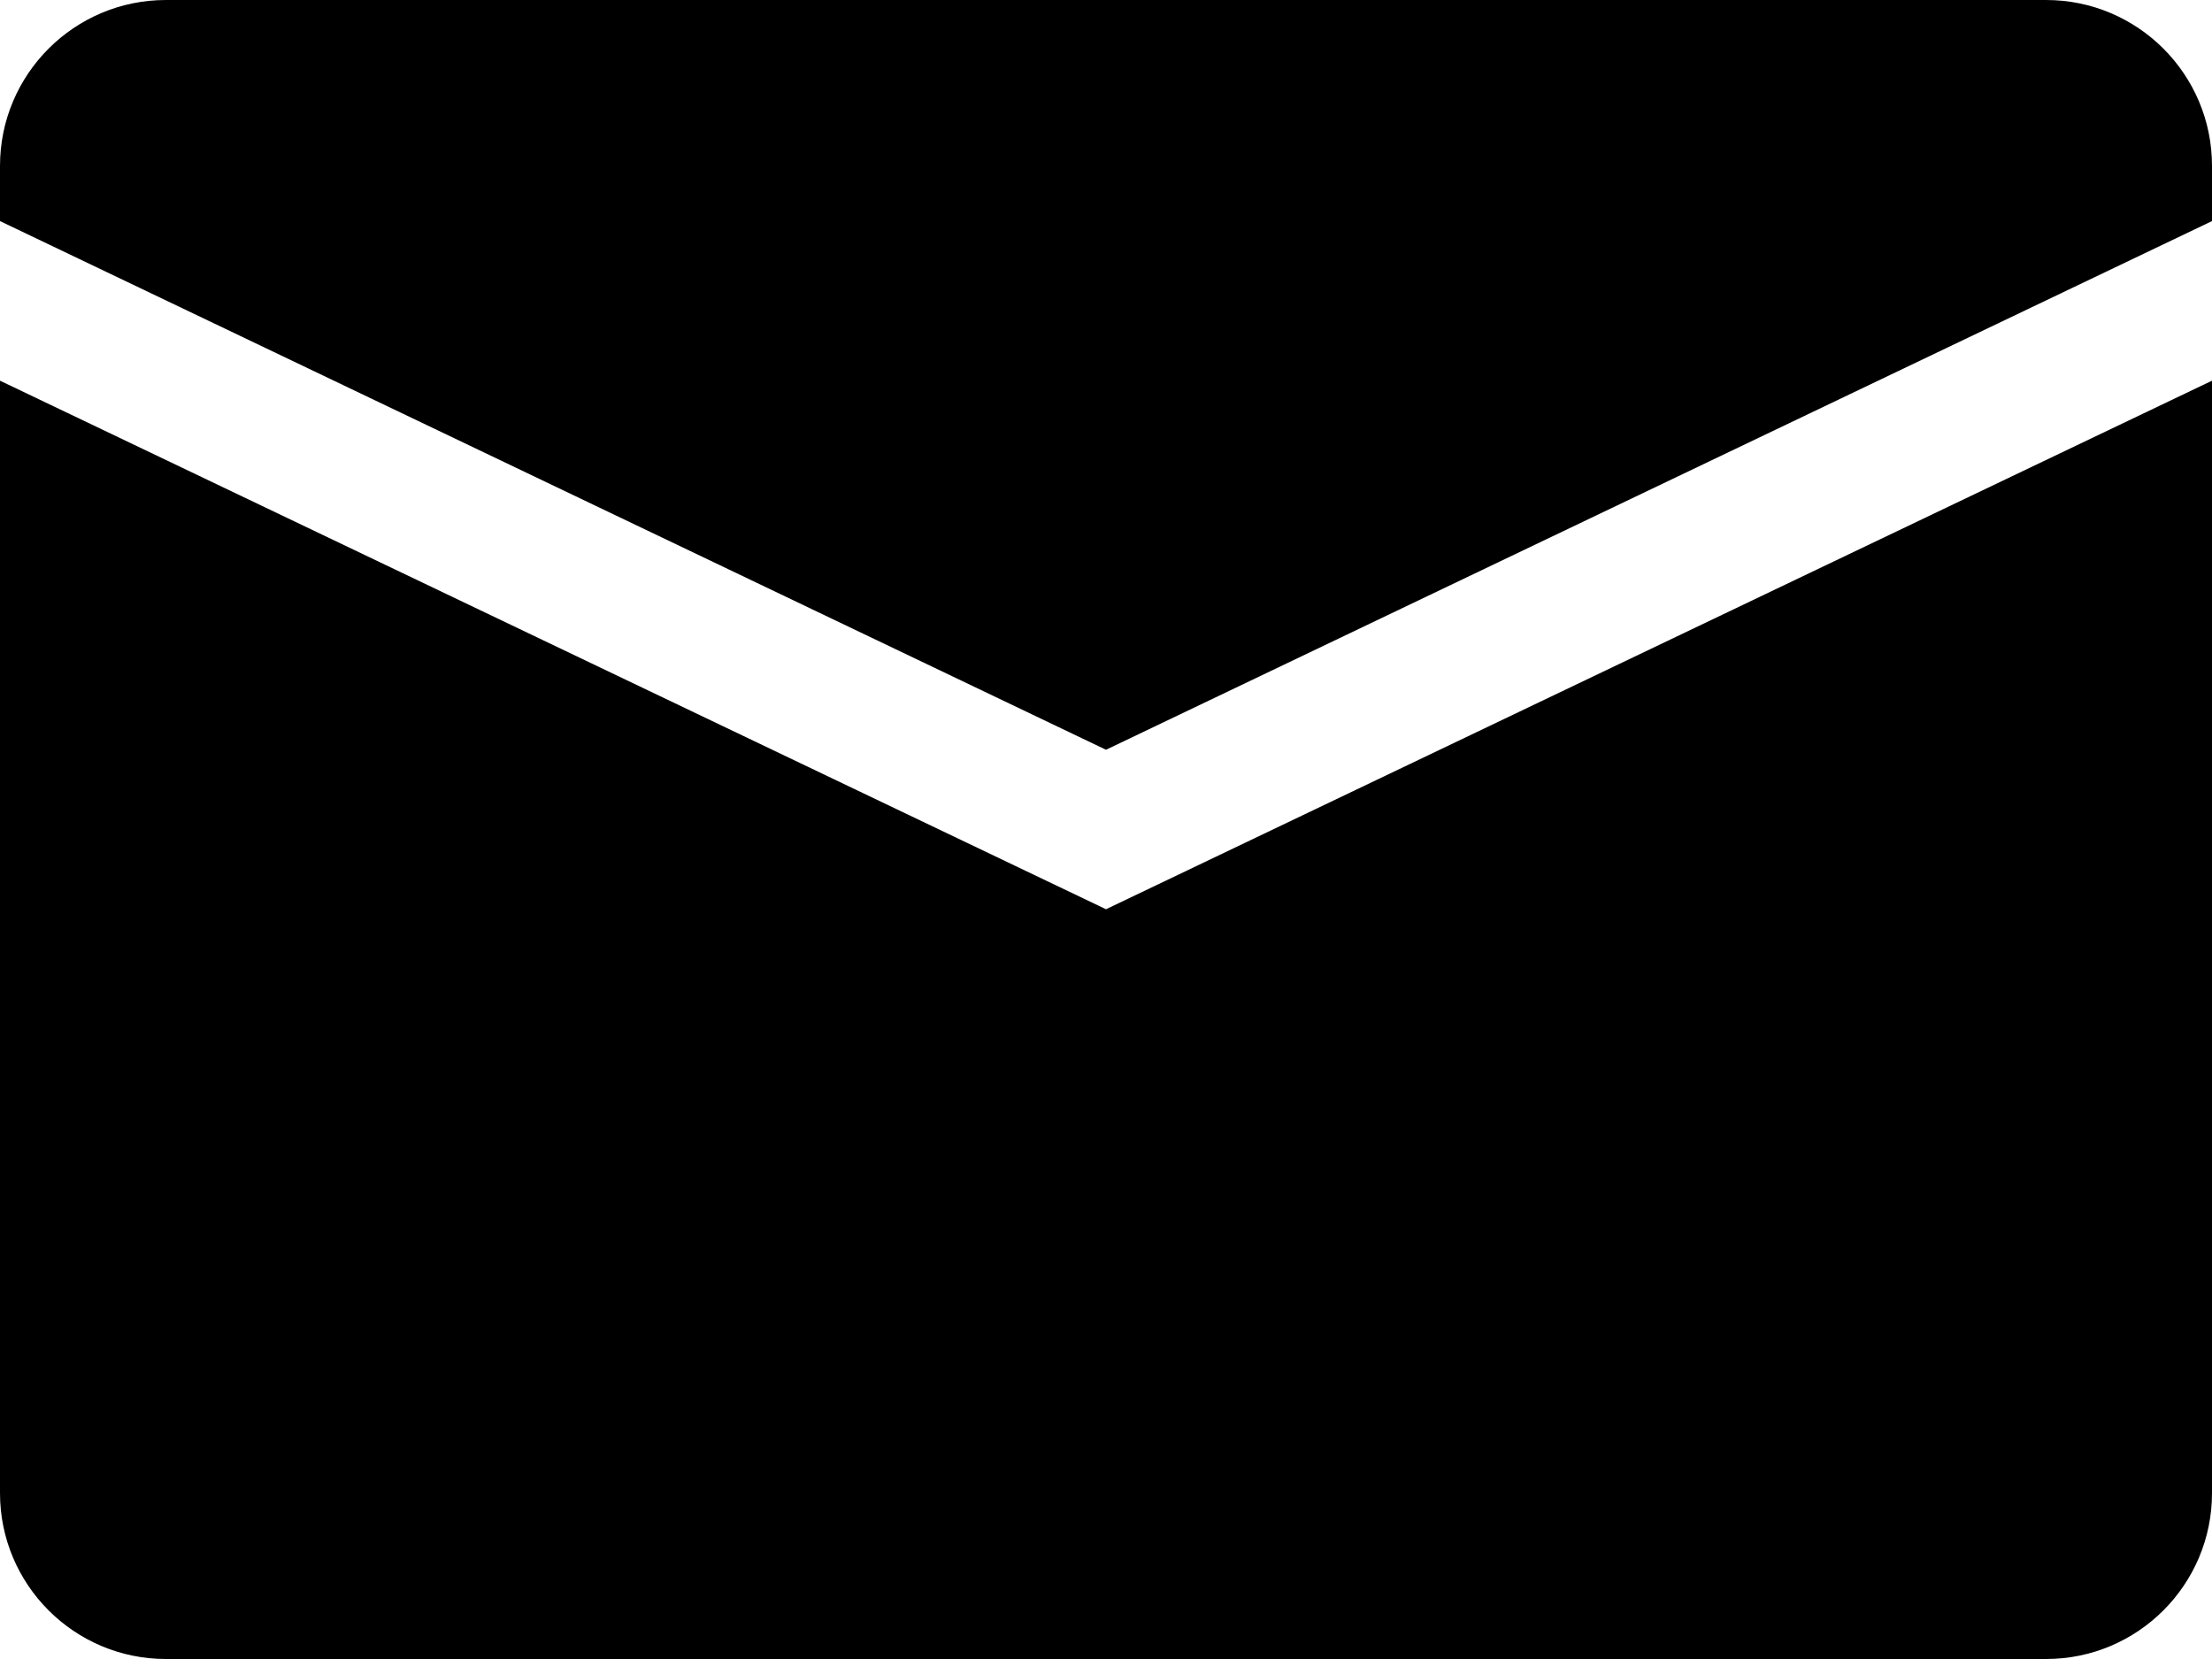
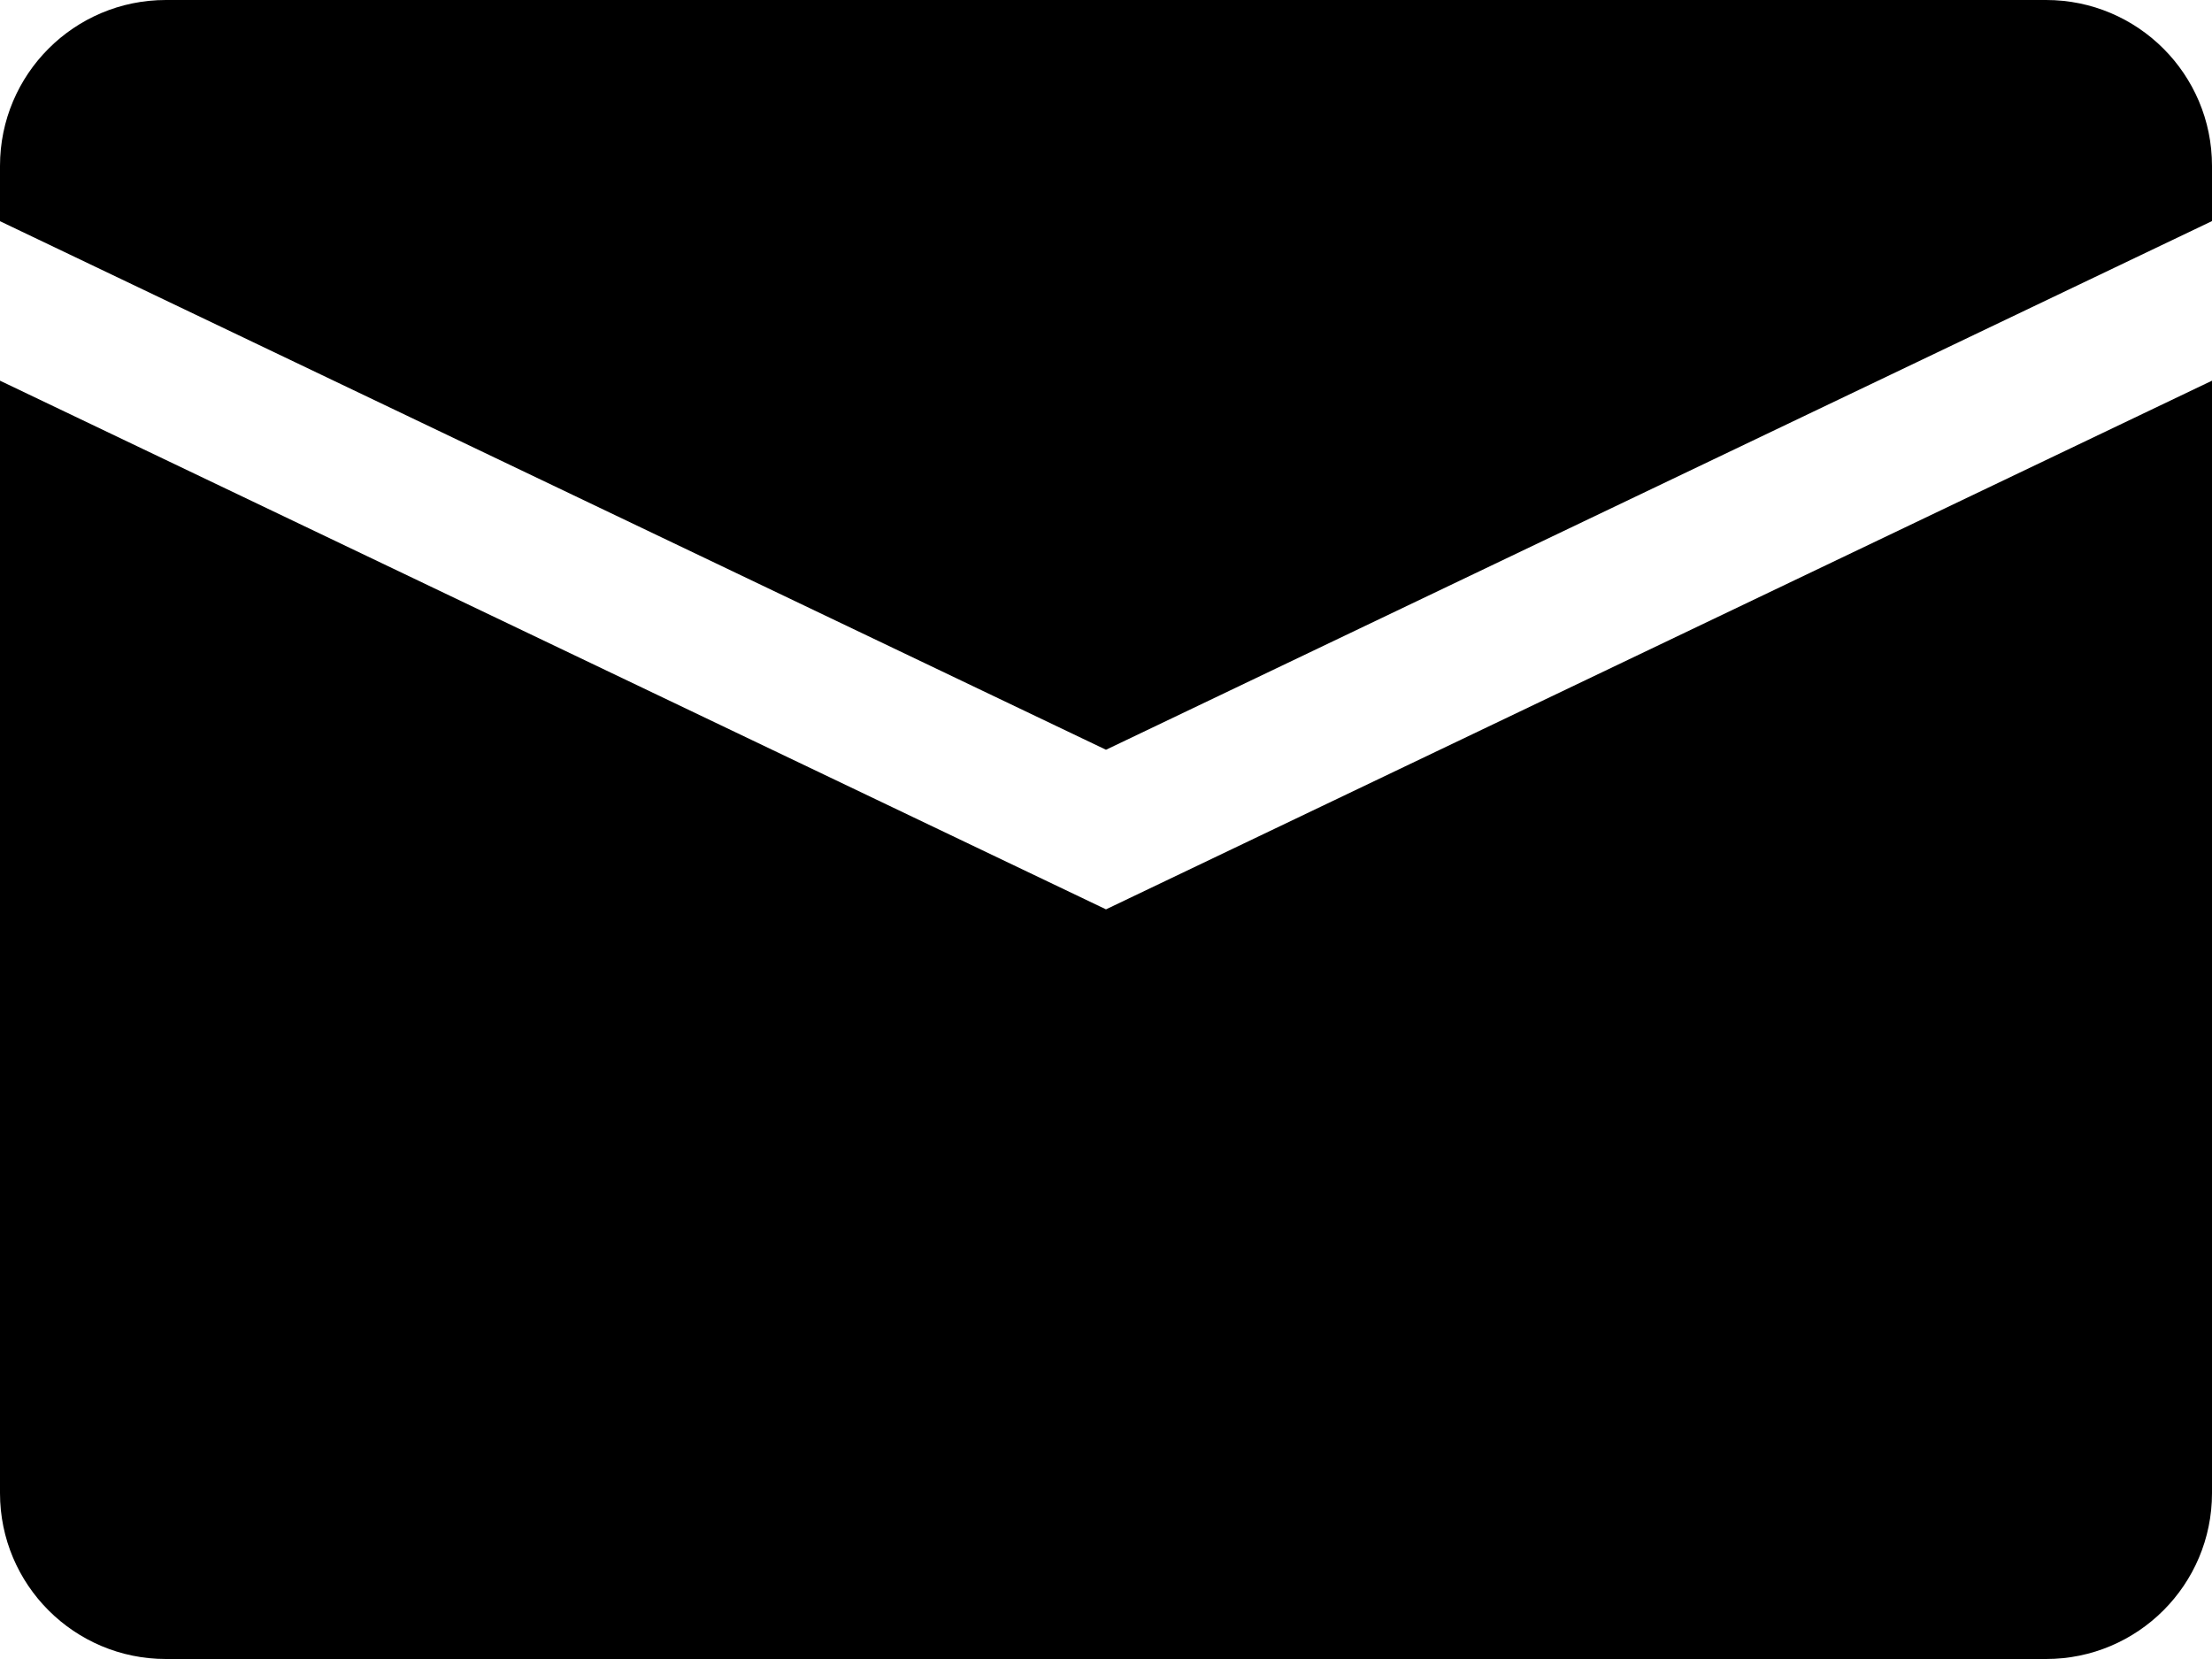
- <svg xmlns="http://www.w3.org/2000/svg" width="20" height="15" viewBox="0 0 20 15" fill="none">
-   <path fill-rule="evenodd" clip-rule="evenodd" d="M1.5 0C0.672 0 0 0.672 0 1.5V1.999L10 6.779L20 1.999V1.5C20 0.672 19.328 0 18.5 0H1.5ZM20 3.442L10 8.221L0 3.442V13.5C0 14.328 0.672 15 1.5 15H18.5C19.328 15 20 14.328 20 13.5V3.442Z" fill="black" />
+ <svg xmlns="http://www.w3.org/2000/svg" width="20" height="15" fill="none">
+   <path fill-rule="evenodd" clip-rule="evenodd" d="M1.5 0A1.5 1.5 0 000 1.5V2l10 4.779 10-4.78V1.5A1.5 1.5 0 0018.5 0h-17zM20 3.442l-10 4.78-10-4.78V13.5A1.5 1.5 0 001.5 15h17a1.5 1.5 0 001.5-1.5V3.442z" fill="#000" />
</svg>
